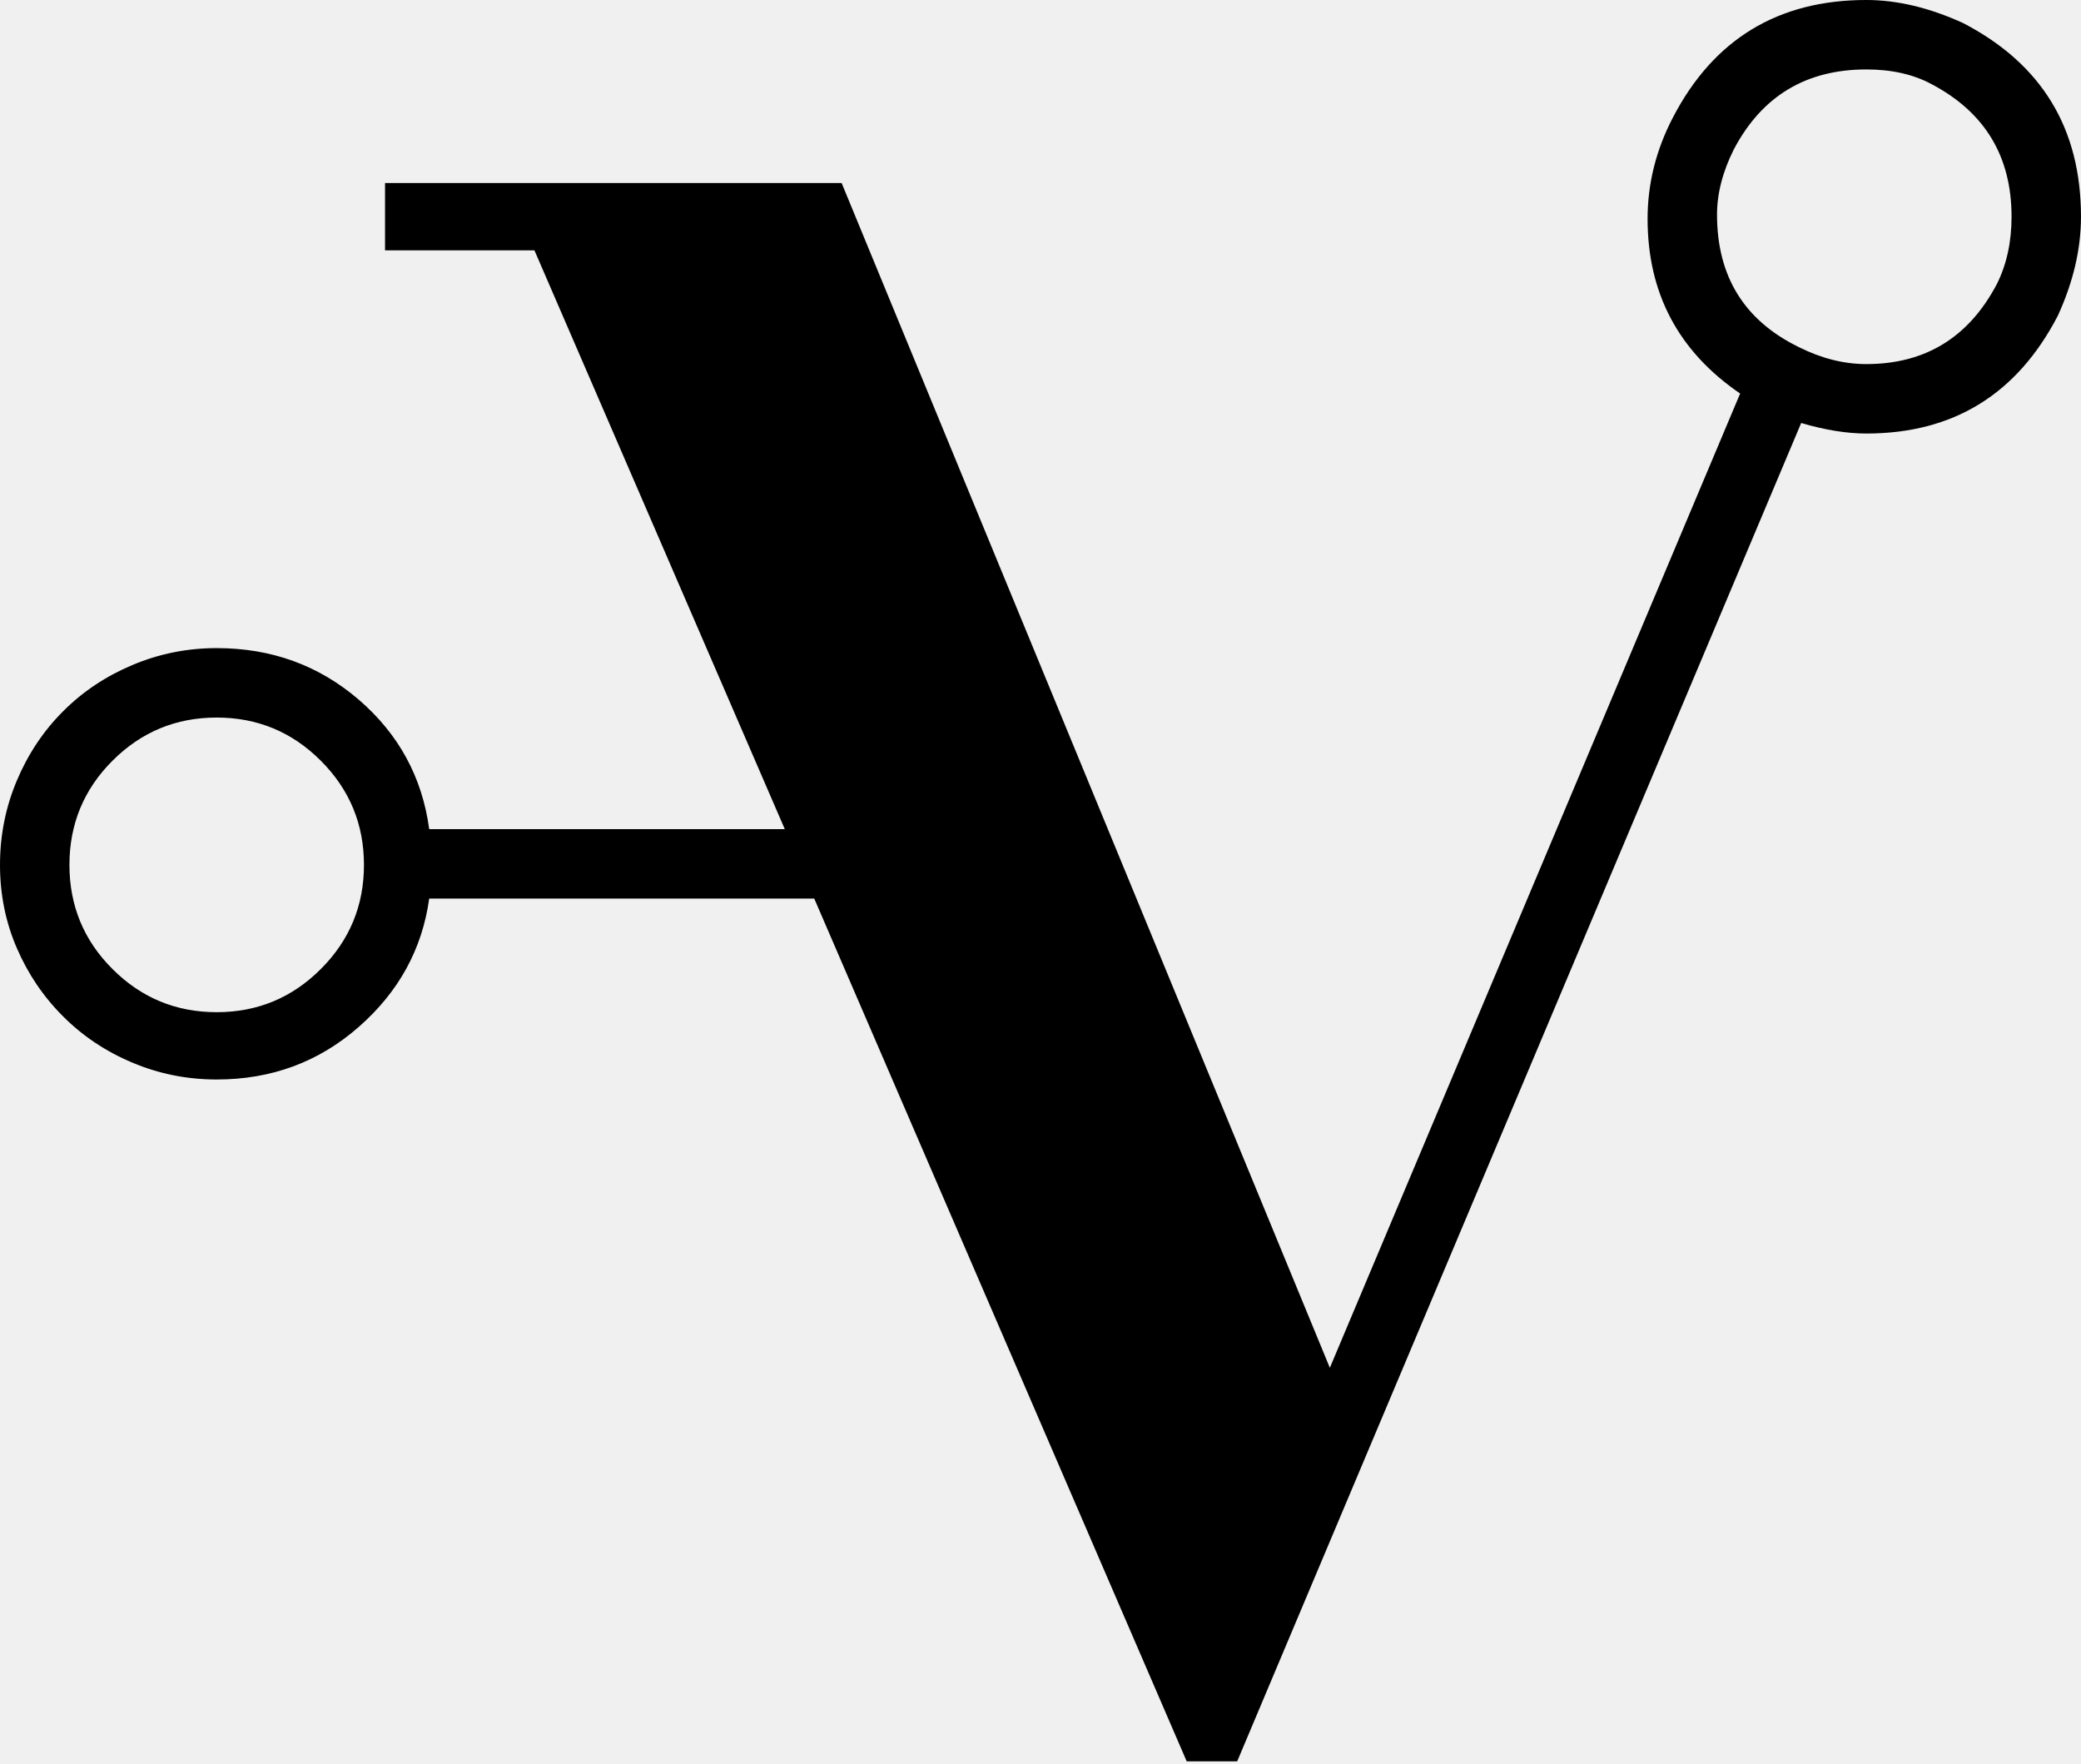
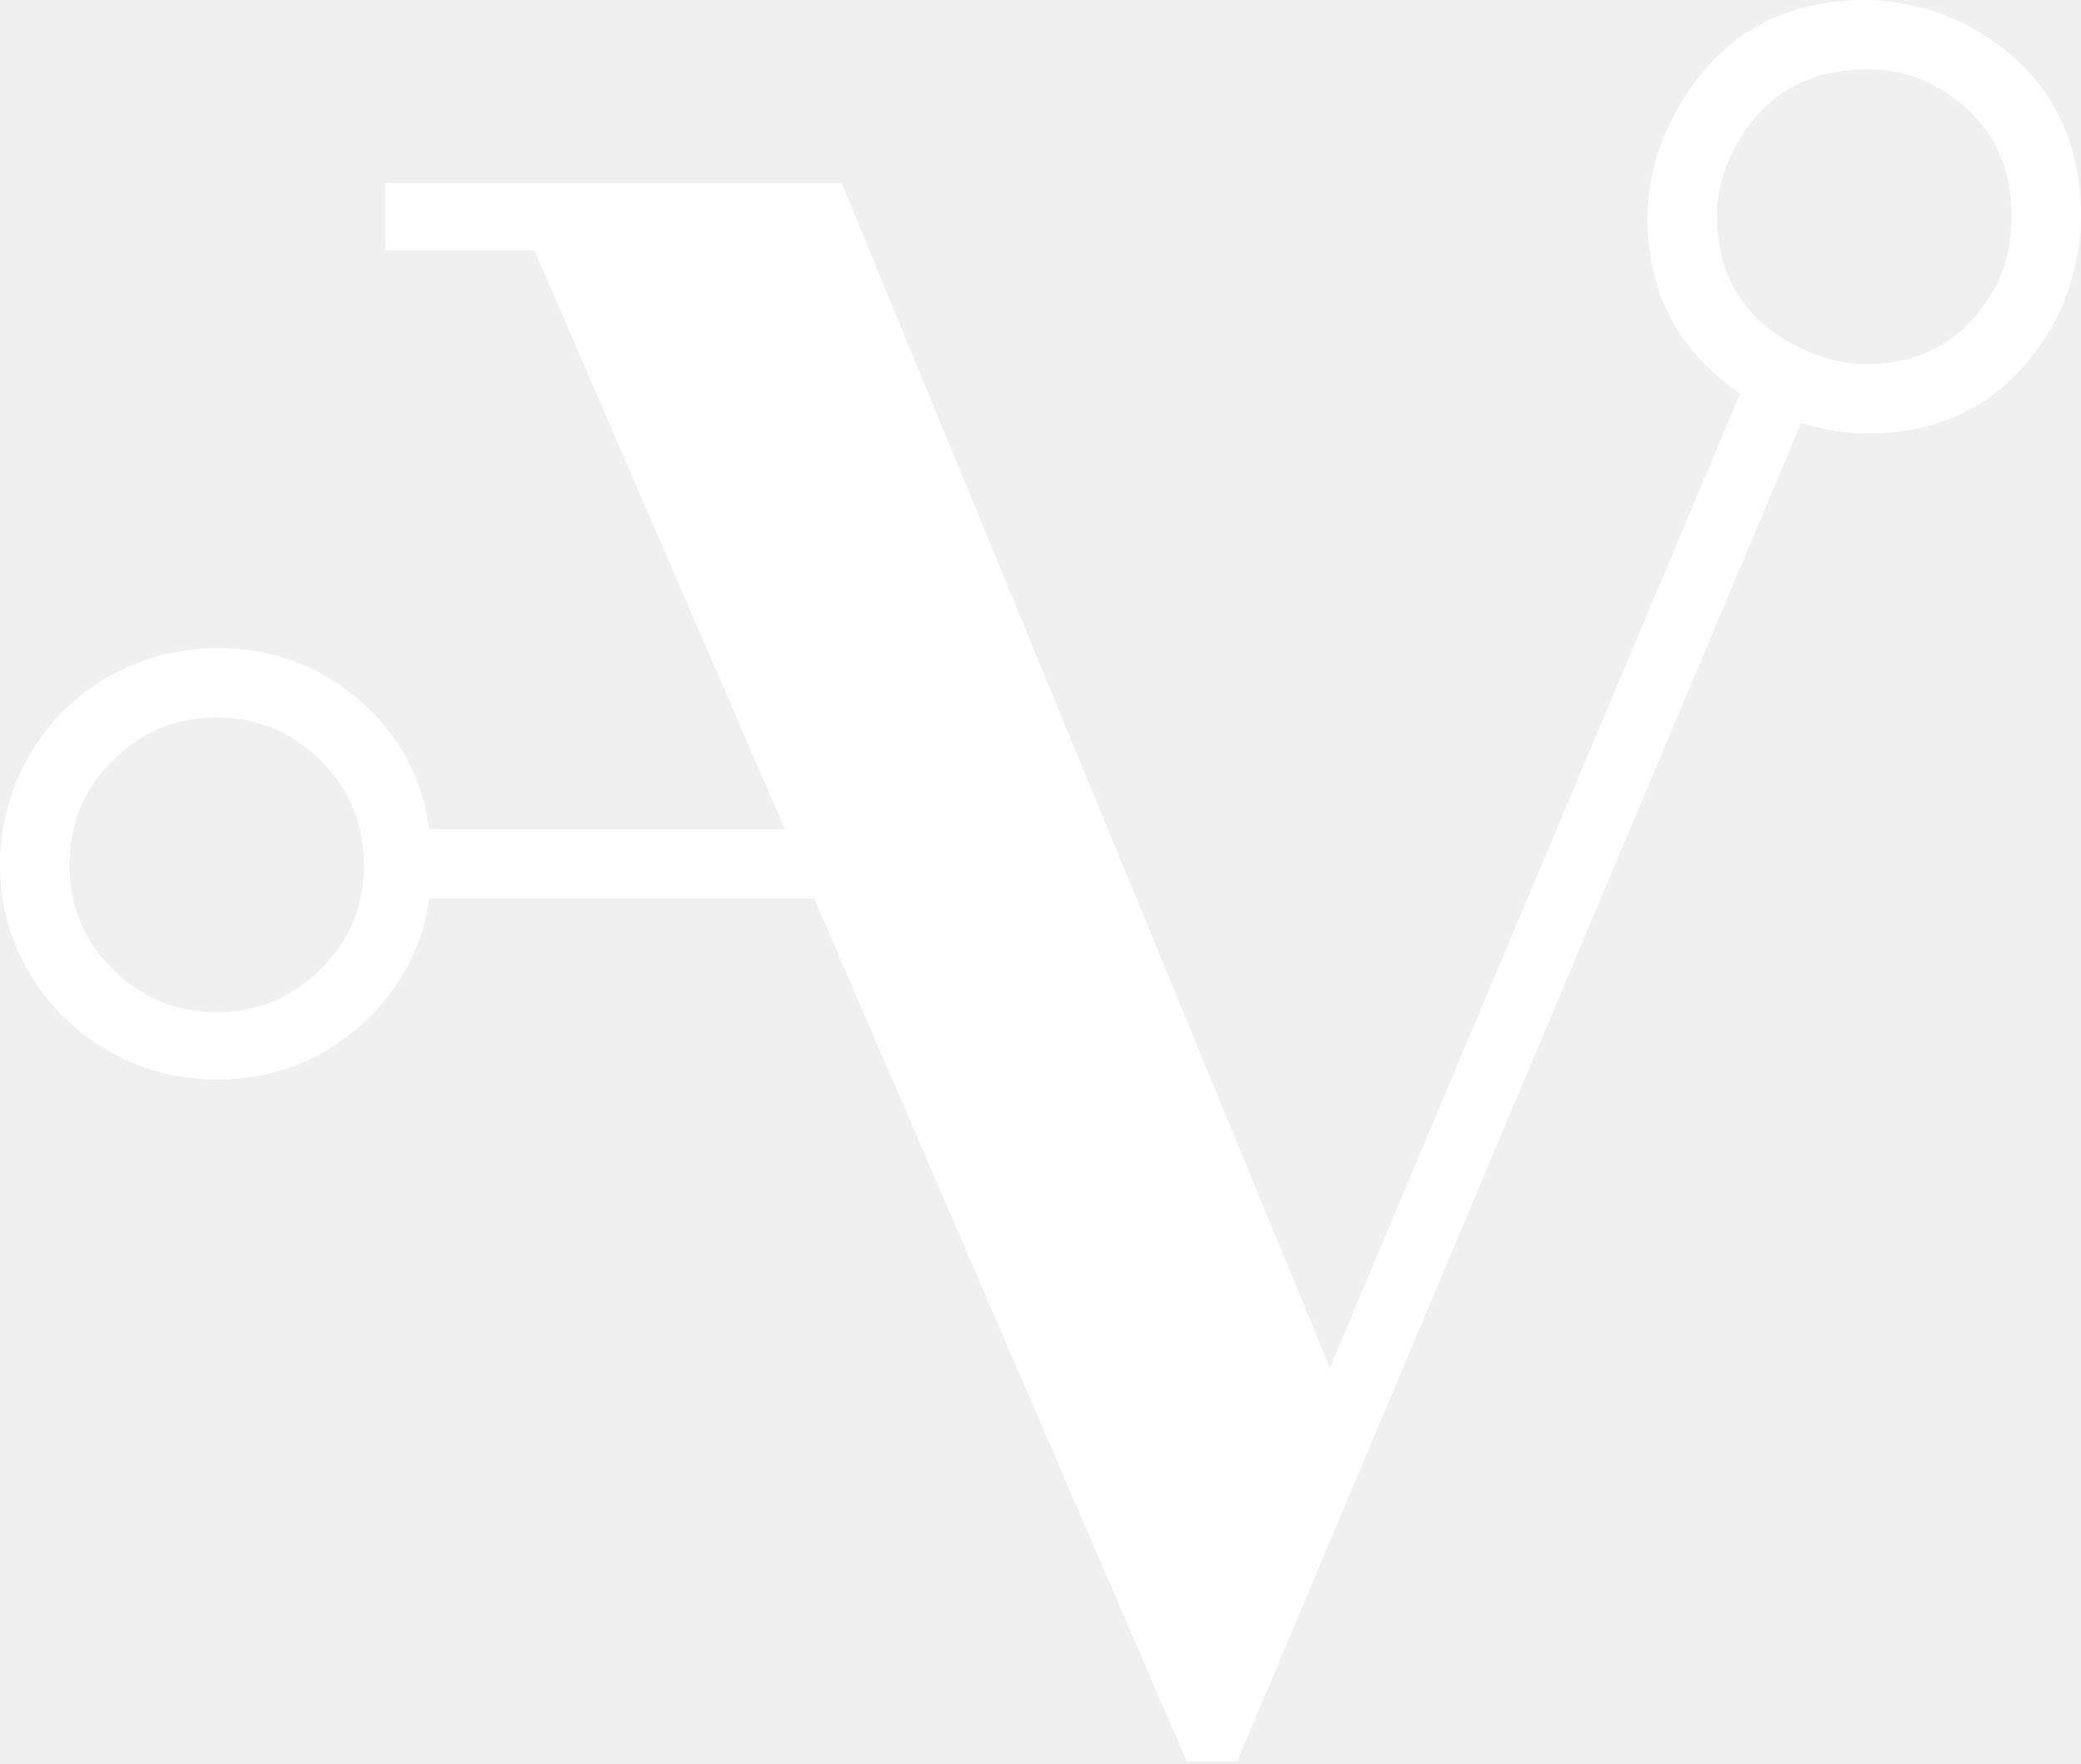
<svg xmlns="http://www.w3.org/2000/svg" width="100%" height="100%" viewBox="0 0 622 527" version="1.1" xml:space="preserve" style="fill-rule:evenodd;clip-rule:evenodd;stroke-linejoin:round;stroke-miterlimit:2;">
-   <path d="M601.242,64.771c0,-18.017 -7.958,-31.221 -23.904,-39.617c-5.45,-2.942 -11.95,-4.4 -19.5,-4.4c-18.017,0 -31.221,7.958 -39.612,23.9c-3.354,6.708 -5.017,13.208 -5.017,19.504c0,18.45 8.163,31.654 24.517,39.613c6.704,3.354 13.408,5.042 20.112,5.042c17.633,0 30.608,-7.983 39.004,-23.9c2.942,-5.887 4.4,-12.592 4.4,-20.142m-492.454,193.725c0,-12.154 -4.3,-22.546 -12.9,-31.142c-8.596,-8.6 -18.963,-12.9 -31.117,-12.9c-12.183,0 -22.546,4.3 -31.146,12.9c-8.6,8.596 -12.871,18.987 -12.871,31.142c0,12.158 4.271,22.546 12.871,31.121c8.6,8.6 18.963,12.896 31.146,12.896c12.154,0 22.521,-4.296 31.117,-12.896c8.6,-8.575 12.9,-18.963 12.9,-31.121m513.208,-193.725c0,9.65 -2.304,19.5 -6.908,29.558c-12.183,23.492 -31.25,35.238 -57.25,35.238c-5.858,0 -12.358,-1.046 -19.475,-3.146l-168.571,399.992l-15.096,0l-111.325,-257.858l-115.083,0c-2.1,15.1 -9.108,27.896 -21.063,38.362c-11.95,10.492 -26.1,15.712 -42.454,15.712c-8.804,0 -17.2,-1.663 -25.158,-5.017c-7.983,-3.35 -14.892,-7.958 -20.754,-13.846c-5.883,-5.858 -10.492,-12.667 -13.846,-20.446c-3.35,-7.754 -5.012,-16.021 -5.012,-24.825c0,-8.8 1.663,-17.196 5.012,-25.154c3.354,-7.958 7.963,-14.896 13.846,-20.754c5.862,-5.887 12.771,-10.492 20.754,-13.846c7.958,-3.354 16.354,-5.042 25.158,-5.042c16.354,0 30.504,5.146 42.454,15.404c11.954,10.292 18.963,23.188 21.063,38.696l106.279,0l-74.825,-172.971l-44.658,0l0,-20.117l136.479,0l145.921,354.083l122.633,-291.179c-18.45,-12.592 -27.663,-29.992 -27.663,-52.204c0,-10.496 2.508,-20.55 7.521,-30.2c12.158,-23.467 31.454,-35.213 57.862,-35.213c9.242,0 18.888,2.304 28.946,6.908c23.467,12.183 35.213,31.454 35.213,57.862" style="fill:#000000;fill-rule:nonzero;" />
+   <path d="M601.242,64.771c0,-18.017 -7.958,-31.221 -23.904,-39.617c-5.45,-2.942 -11.95,-4.4 -19.5,-4.4c-18.017,0 -31.221,7.958 -39.612,23.9c-3.354,6.708 -5.017,13.208 -5.017,19.504c0,18.45 8.163,31.654 24.517,39.613c6.704,3.354 13.408,5.042 20.112,5.042c17.633,0 30.608,-7.983 39.004,-23.9c2.942,-5.887 4.4,-12.592 4.4,-20.142m-492.454,193.725c0,-12.154 -4.3,-22.546 -12.9,-31.142c-8.596,-8.6 -18.963,-12.9 -31.117,-12.9c-12.183,0 -22.546,4.3 -31.146,12.9c-8.6,8.596 -12.871,18.987 -12.871,31.142c0,12.158 4.271,22.546 12.871,31.121c8.6,8.6 18.963,12.896 31.146,12.896c12.154,0 22.521,-4.296 31.117,-12.896c8.6,-8.575 12.9,-18.963 12.9,-31.121m513.208,-193.725c0,9.65 -2.304,19.5 -6.908,29.558c-12.183,23.492 -31.25,35.238 -57.25,35.238c-5.858,0 -12.358,-1.046 -19.475,-3.146l-168.571,399.992l-15.096,0l-111.325,-257.858l-115.083,0c-2.1,15.1 -9.108,27.896 -21.063,38.362c-11.95,10.492 -26.1,15.712 -42.454,15.712c-8.804,0 -17.2,-1.663 -25.158,-5.017c-7.983,-3.35 -14.892,-7.958 -20.754,-13.846c-5.883,-5.858 -10.492,-12.667 -13.846,-20.446c-3.35,-7.754 -5.012,-16.021 -5.012,-24.825c0,-8.8 1.663,-17.196 5.012,-25.154c3.354,-7.958 7.963,-14.896 13.846,-20.754c5.862,-5.887 12.771,-10.492 20.754,-13.846c7.958,-3.354 16.354,-5.042 25.158,-5.042c16.354,0 30.504,5.146 42.454,15.404c11.954,10.292 18.963,23.188 21.063,38.696l106.279,0l-74.825,-172.971l-44.658,0l0,-20.117l136.479,0l145.921,354.083l122.633,-291.179c-18.45,-12.592 -27.663,-29.992 -27.663,-52.204c0,-10.496 2.508,-20.55 7.521,-30.2c12.158,-23.467 31.454,-35.213 57.862,-35.213c9.242,0 18.888,2.304 28.946,6.908c23.467,12.183 35.213,31.454 35.213,57.862" style="fill:#ffffff;fill-rule:nonzero;" />
</svg>
